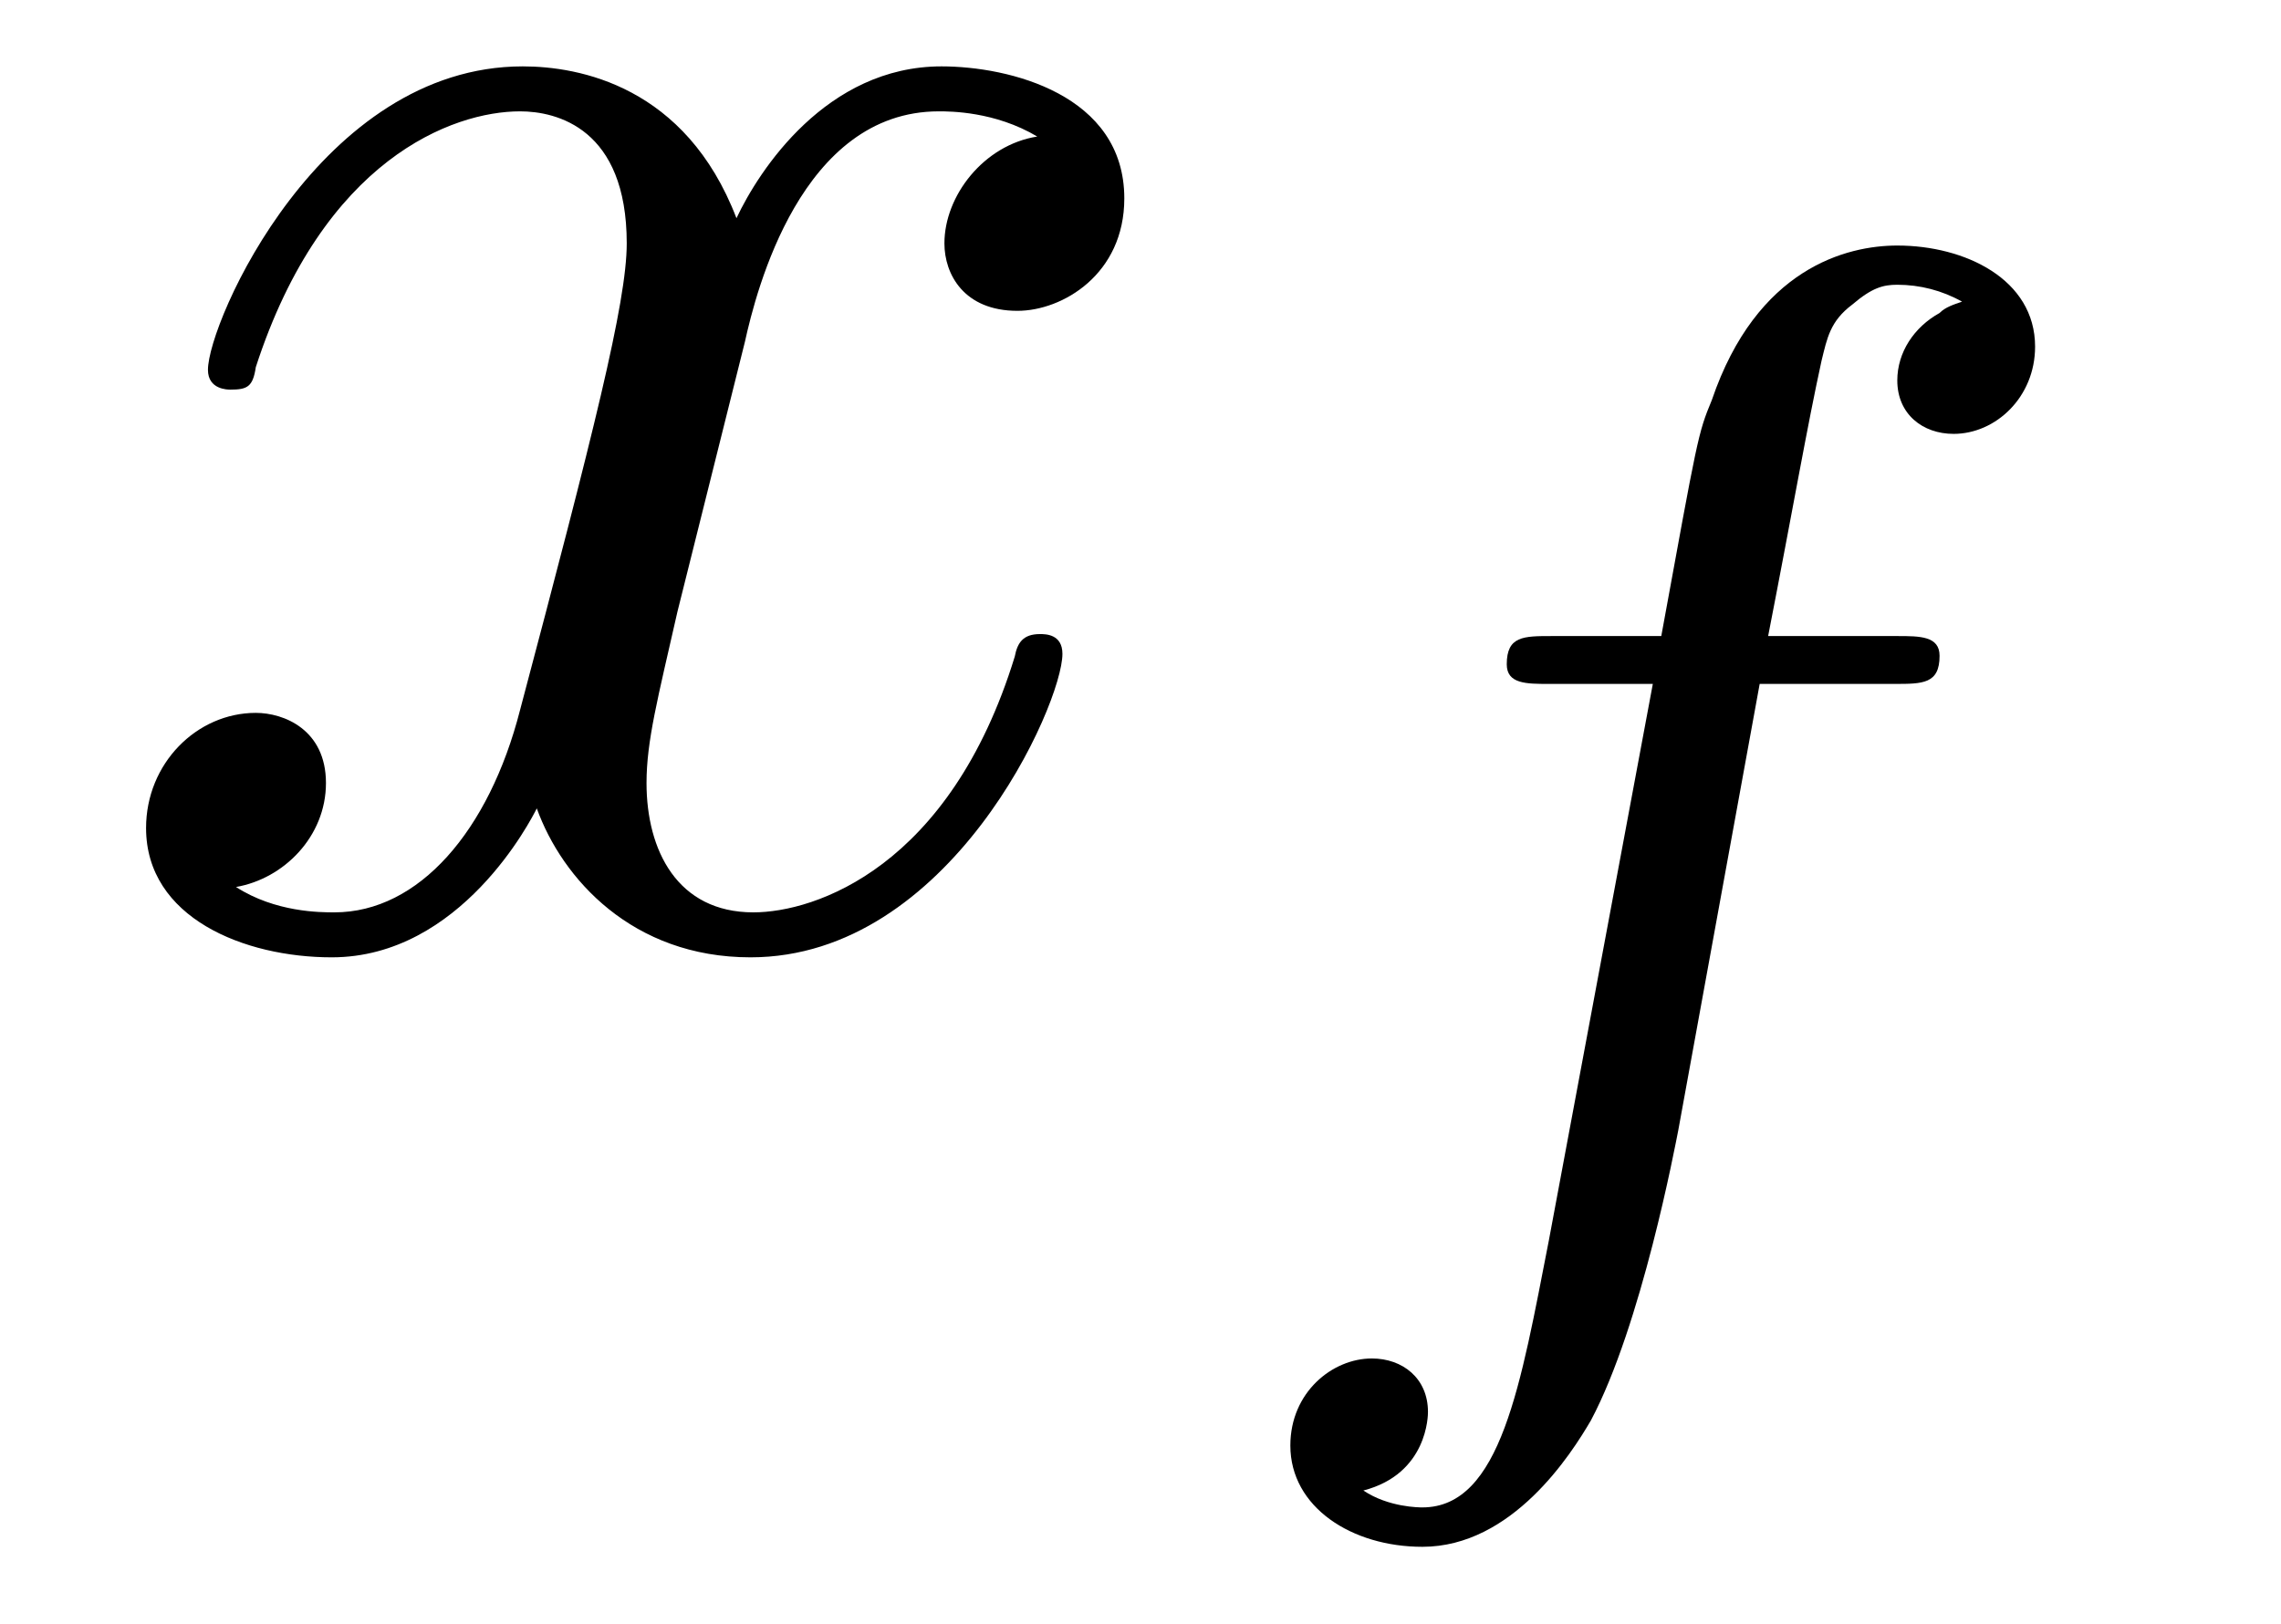
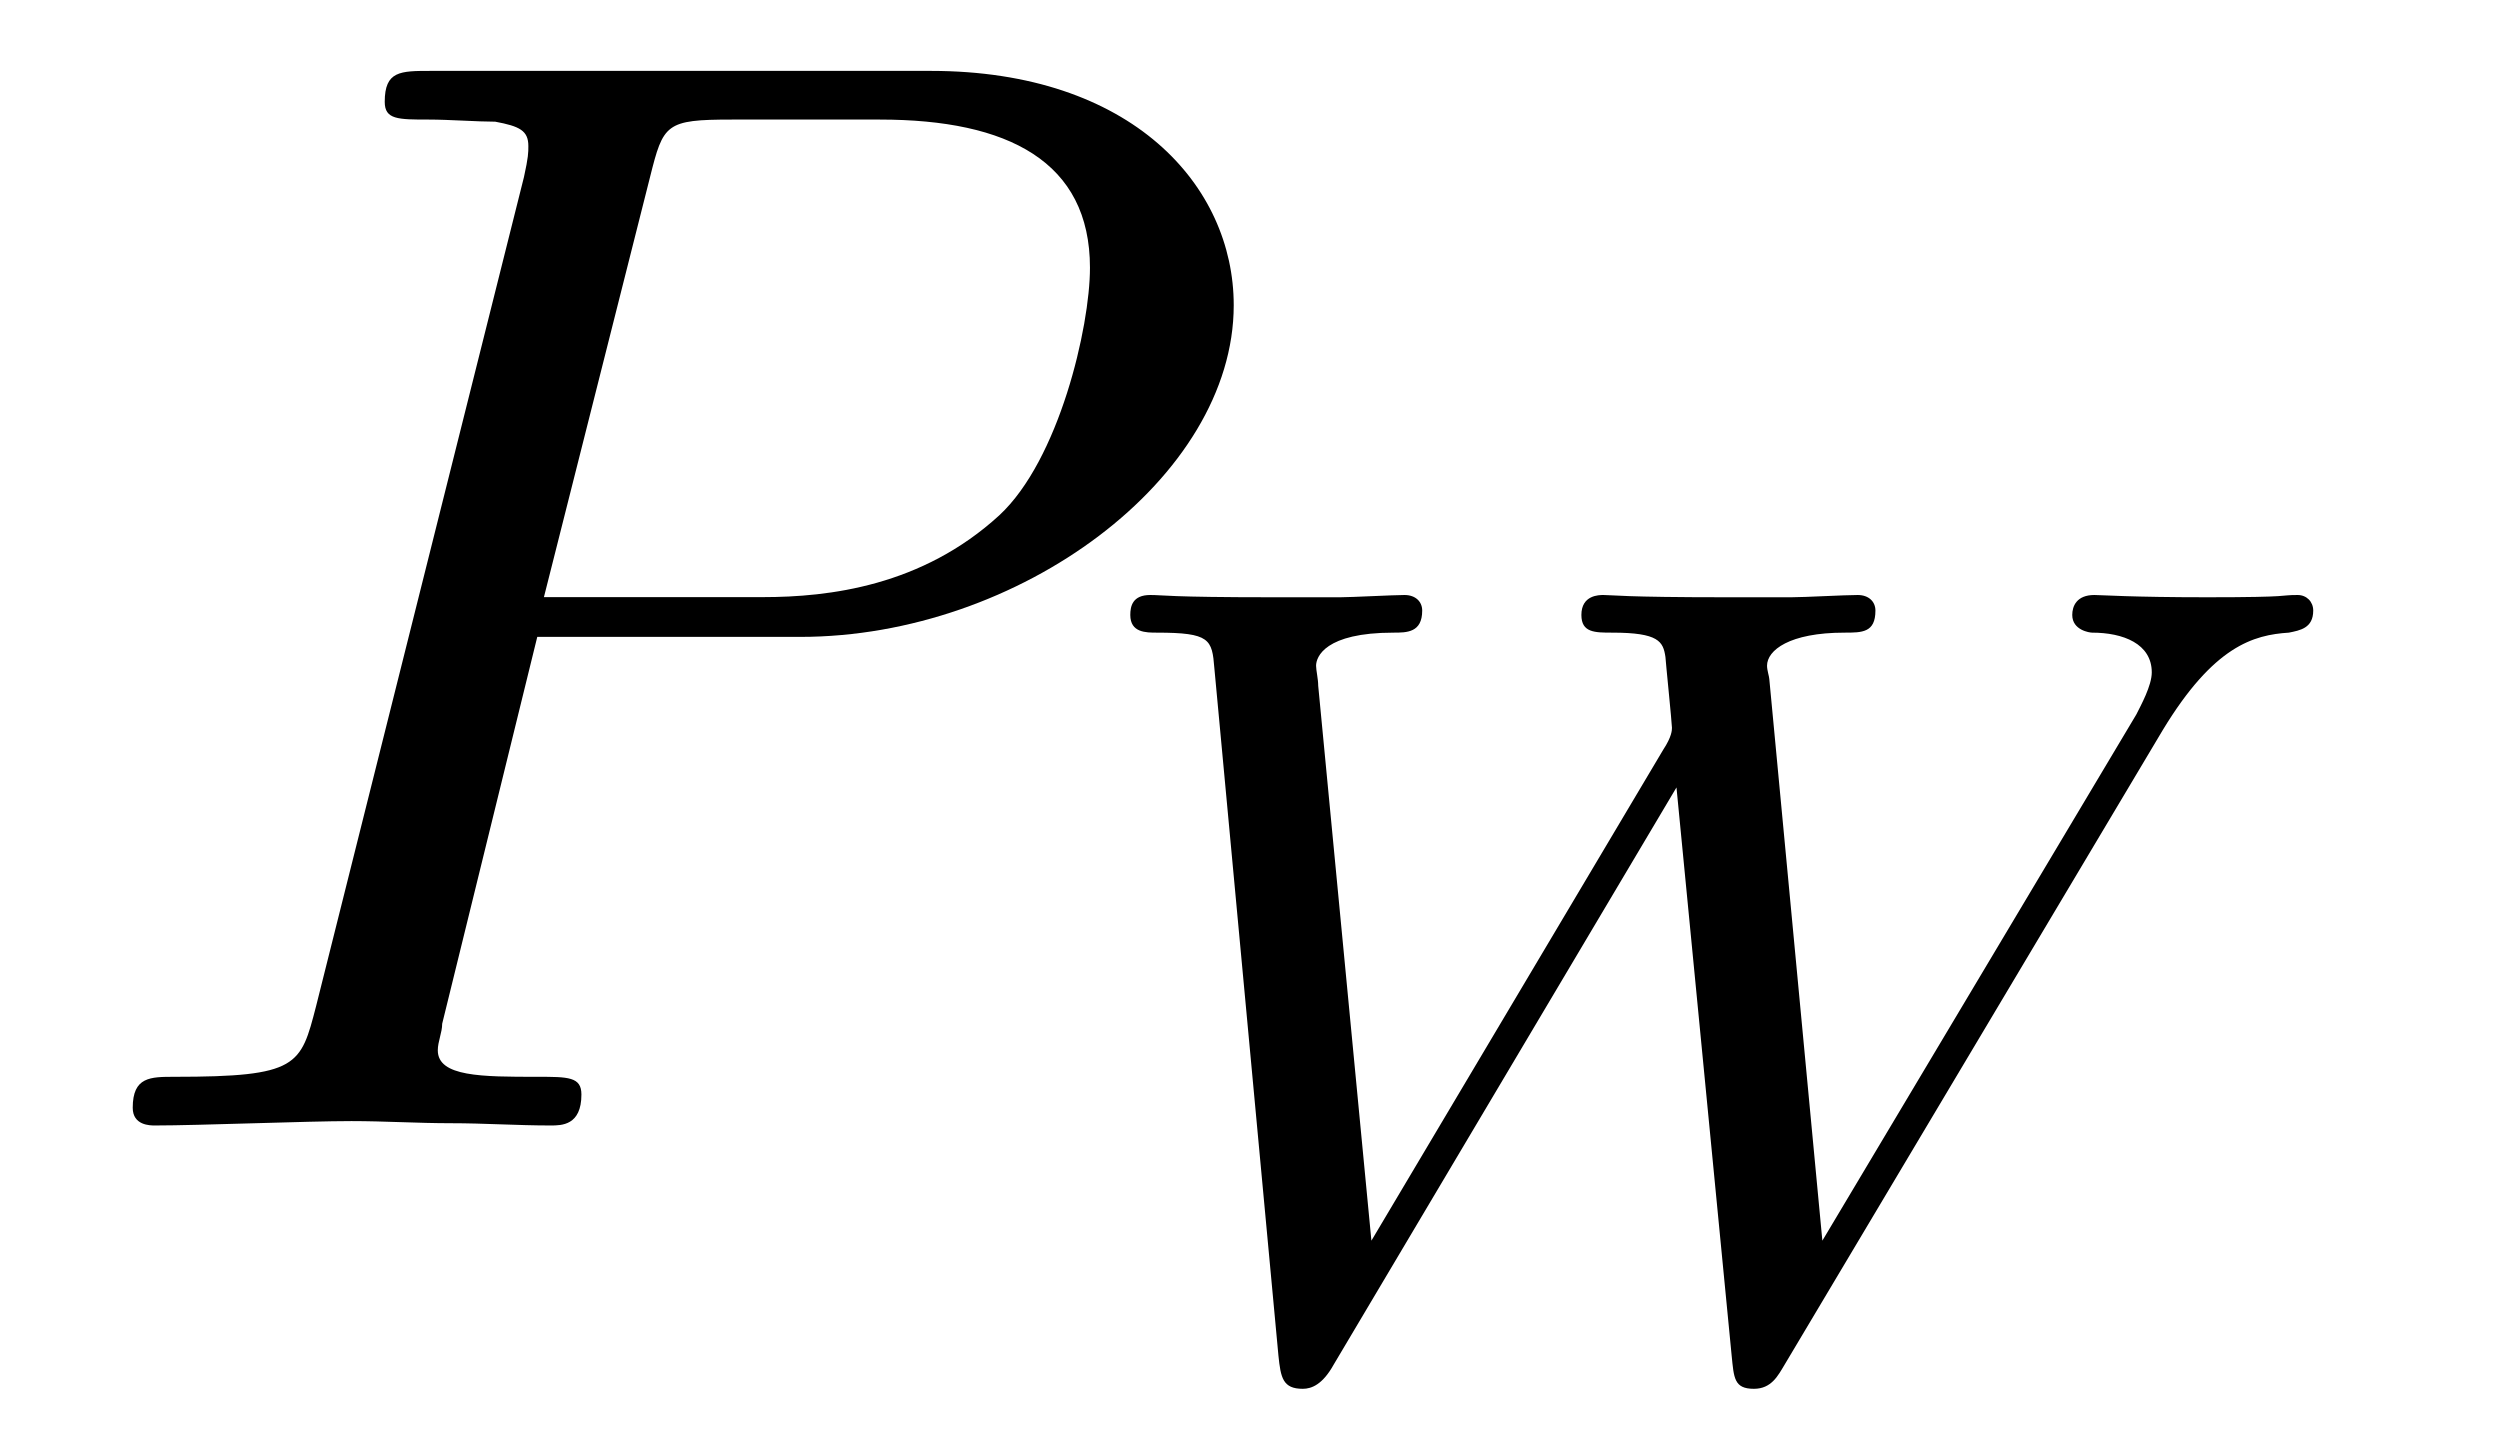
- <svg xmlns="http://www.w3.org/2000/svg" xmlns:xlink="http://www.w3.org/1999/xlink" viewBox="0 0 12.68 9.024" version="1.2">
+ <svg xmlns="http://www.w3.org/2000/svg" xmlns:xlink="http://www.w3.org/1999/xlink" viewBox="0 0 17.668 10.143" version="1.2">
  <defs>
    <g>
      <symbol overflow="visible" id="glyph0-0">
        <path style="stroke:none;" d="" />
      </symbol>
      <symbol overflow="visible" id="glyph0-1">
-         <path style="stroke:none;" d="M 3.641 -3.297 C 3.703 -3.578 3.953 -4.578 4.719 -4.578 C 4.781 -4.578 5.031 -4.578 5.266 -4.438 C 4.969 -4.391 4.75 -4.109 4.75 -3.844 C 4.75 -3.672 4.859 -3.469 5.156 -3.469 C 5.406 -3.469 5.75 -3.672 5.75 -4.094 C 5.75 -4.672 5.109 -4.828 4.734 -4.828 C 4.094 -4.828 3.719 -4.25 3.594 -3.984 C 3.312 -4.719 2.719 -4.828 2.406 -4.828 C 1.281 -4.828 0.656 -3.406 0.656 -3.141 C 0.656 -3.031 0.766 -3.031 0.781 -3.031 C 0.875 -3.031 0.906 -3.047 0.922 -3.156 C 1.297 -4.312 2.016 -4.578 2.391 -4.578 C 2.594 -4.578 2.984 -4.484 2.984 -3.844 C 2.984 -3.516 2.797 -2.781 2.391 -1.25 C 2.219 -0.578 1.828 -0.125 1.359 -0.125 C 1.281 -0.125 1.031 -0.125 0.812 -0.266 C 1.078 -0.312 1.312 -0.547 1.312 -0.844 C 1.312 -1.141 1.078 -1.234 0.922 -1.234 C 0.594 -1.234 0.312 -0.953 0.312 -0.594 C 0.312 -0.094 0.859 0.125 1.344 0.125 C 2.062 0.125 2.453 -0.641 2.484 -0.703 C 2.625 -0.312 3.016 0.125 3.672 0.125 C 4.781 0.125 5.406 -1.281 5.406 -1.562 C 5.406 -1.672 5.312 -1.672 5.281 -1.672 C 5.188 -1.672 5.156 -1.625 5.141 -1.547 C 4.781 -0.375 4.031 -0.125 3.688 -0.125 C 3.266 -0.125 3.094 -0.469 3.094 -0.844 C 3.094 -1.078 3.156 -1.312 3.266 -1.797 Z M 3.641 -3.297 " />
+         <path style="stroke:none;" d="M 3.297 -3.453 L 5.156 -3.453 C 6.703 -3.453 8.219 -4.578 8.219 -5.797 C 8.219 -6.641 7.5 -7.453 6.078 -7.453 L 2.547 -7.453 C 2.328 -7.453 2.219 -7.453 2.219 -7.234 C 2.219 -7.109 2.312 -7.109 2.531 -7.109 C 2.672 -7.109 2.875 -7.094 3 -7.094 C 3.172 -7.062 3.234 -7.031 3.234 -6.922 C 3.234 -6.875 3.234 -6.844 3.203 -6.703 L 1.734 -0.844 C 1.625 -0.422 1.609 -0.344 0.734 -0.344 C 0.562 -0.344 0.438 -0.344 0.438 -0.125 C 0.438 0 0.562 0 0.594 0 C 0.906 0 1.672 -0.031 1.984 -0.031 C 2.219 -0.031 2.453 -0.016 2.688 -0.016 C 2.922 -0.016 3.156 0 3.391 0 C 3.469 0 3.609 0 3.609 -0.219 C 3.609 -0.344 3.516 -0.344 3.297 -0.344 C 2.906 -0.344 2.594 -0.344 2.594 -0.531 C 2.594 -0.594 2.625 -0.656 2.625 -0.719 Z M 4.094 -6.703 C 4.188 -7.078 4.203 -7.109 4.672 -7.109 L 5.719 -7.109 C 6.625 -7.109 7.203 -6.812 7.203 -6.062 C 7.203 -5.641 6.984 -4.703 6.562 -4.312 C 6.016 -3.812 5.359 -3.734 4.891 -3.734 L 3.344 -3.734 Z M 4.094 -6.703 " />
      </symbol>
      <symbol overflow="visible" id="glyph1-0">
        <path style="stroke:none;" d="" />
      </symbol>
      <symbol overflow="visible" id="glyph1-1">
-         <path style="stroke:none;" d="M 3.047 -3.172 L 3.797 -3.172 C 3.953 -3.172 4.047 -3.172 4.047 -3.328 C 4.047 -3.438 3.938 -3.438 3.812 -3.438 L 3.094 -3.438 C 3.234 -4.156 3.312 -4.609 3.391 -4.969 C 3.422 -5.094 3.438 -5.188 3.562 -5.281 C 3.672 -5.375 3.734 -5.391 3.812 -5.391 C 3.938 -5.391 4.062 -5.359 4.172 -5.297 C 4.125 -5.281 4.078 -5.266 4.047 -5.234 C 3.906 -5.156 3.812 -5.016 3.812 -4.859 C 3.812 -4.672 3.953 -4.562 4.125 -4.562 C 4.359 -4.562 4.578 -4.766 4.578 -5.047 C 4.578 -5.422 4.188 -5.609 3.812 -5.609 C 3.531 -5.609 3.031 -5.484 2.781 -4.75 C 2.703 -4.562 2.703 -4.547 2.5 -3.438 L 1.891 -3.438 C 1.734 -3.438 1.641 -3.438 1.641 -3.281 C 1.641 -3.172 1.75 -3.172 1.875 -3.172 L 2.453 -3.172 L 1.875 -0.078 C 1.719 0.719 1.609 1.406 1.172 1.406 C 1.156 1.406 0.984 1.406 0.844 1.312 C 1.203 1.219 1.203 0.891 1.203 0.875 C 1.203 0.688 1.062 0.578 0.891 0.578 C 0.672 0.578 0.438 0.766 0.438 1.062 C 0.438 1.406 0.781 1.625 1.172 1.625 C 1.672 1.625 2 1.109 2.109 0.922 C 2.391 0.391 2.578 -0.609 2.594 -0.688 Z M 3.047 -3.172 " />
+         <path style="stroke:none;" d="M 7.781 -4.484 C 8.141 -5.078 8.422 -5.156 8.672 -5.172 C 8.75 -5.188 8.844 -5.203 8.844 -5.328 C 8.844 -5.391 8.797 -5.438 8.734 -5.438 C 8.594 -5.438 8.719 -5.422 8.094 -5.422 C 7.562 -5.422 7.344 -5.438 7.297 -5.438 C 7.172 -5.438 7.141 -5.359 7.141 -5.297 C 7.141 -5.188 7.266 -5.172 7.281 -5.172 C 7.5 -5.172 7.703 -5.094 7.703 -4.891 C 7.703 -4.797 7.625 -4.656 7.594 -4.594 L 5.375 -0.875 L 5 -4.844 C 5 -4.859 4.984 -4.906 4.984 -4.938 C 4.984 -5.047 5.141 -5.172 5.531 -5.172 C 5.656 -5.172 5.75 -5.172 5.75 -5.328 C 5.75 -5.391 5.703 -5.438 5.625 -5.438 C 5.531 -5.438 5.25 -5.422 5.156 -5.422 L 4.688 -5.422 C 3.969 -5.422 3.891 -5.438 3.828 -5.438 C 3.797 -5.438 3.672 -5.438 3.672 -5.297 C 3.672 -5.172 3.766 -5.172 3.891 -5.172 C 4.219 -5.172 4.25 -5.109 4.266 -5 C 4.266 -4.984 4.312 -4.531 4.312 -4.5 C 4.312 -4.484 4.312 -4.438 4.25 -4.344 L 2.188 -0.875 L 1.812 -4.797 C 1.812 -4.844 1.797 -4.906 1.797 -4.938 C 1.797 -5 1.859 -5.172 2.344 -5.172 C 2.438 -5.172 2.547 -5.172 2.547 -5.328 C 2.547 -5.391 2.5 -5.438 2.422 -5.438 C 2.344 -5.438 2.047 -5.422 1.969 -5.422 L 1.484 -5.422 C 0.75 -5.422 0.719 -5.438 0.625 -5.438 C 0.5 -5.438 0.484 -5.359 0.484 -5.297 C 0.484 -5.172 0.594 -5.172 0.672 -5.172 C 1.047 -5.172 1.062 -5.125 1.078 -4.922 L 1.531 -0.062 C 1.547 0.094 1.562 0.172 1.703 0.172 C 1.766 0.172 1.844 0.141 1.922 0 L 4.344 -4.078 L 4.734 -0.062 C 4.75 0.094 4.75 0.172 4.891 0.172 C 5.016 0.172 5.062 0.078 5.109 0 Z M 7.781 -4.484 " />
      </symbol>
    </g>
  </defs>
  <g id="surface1">
    <g style="fill:rgb(0%,0%,0%);fill-opacity:1;">
-       <use xlink:href="#glyph0-1" x="0.5" y="5.197" />
+       <use xlink:href="#glyph0-1" x="0.5" y="7.954" />
    </g>
    <g style="fill:rgb(0%,0%,0%);fill-opacity:1;">
-       <use xlink:href="#glyph1-1" x="6.735" y="6.974" />
+       <use xlink:href="#glyph1-1" x="7.504" y="9.643" />
    </g>
  </g>
</svg>
